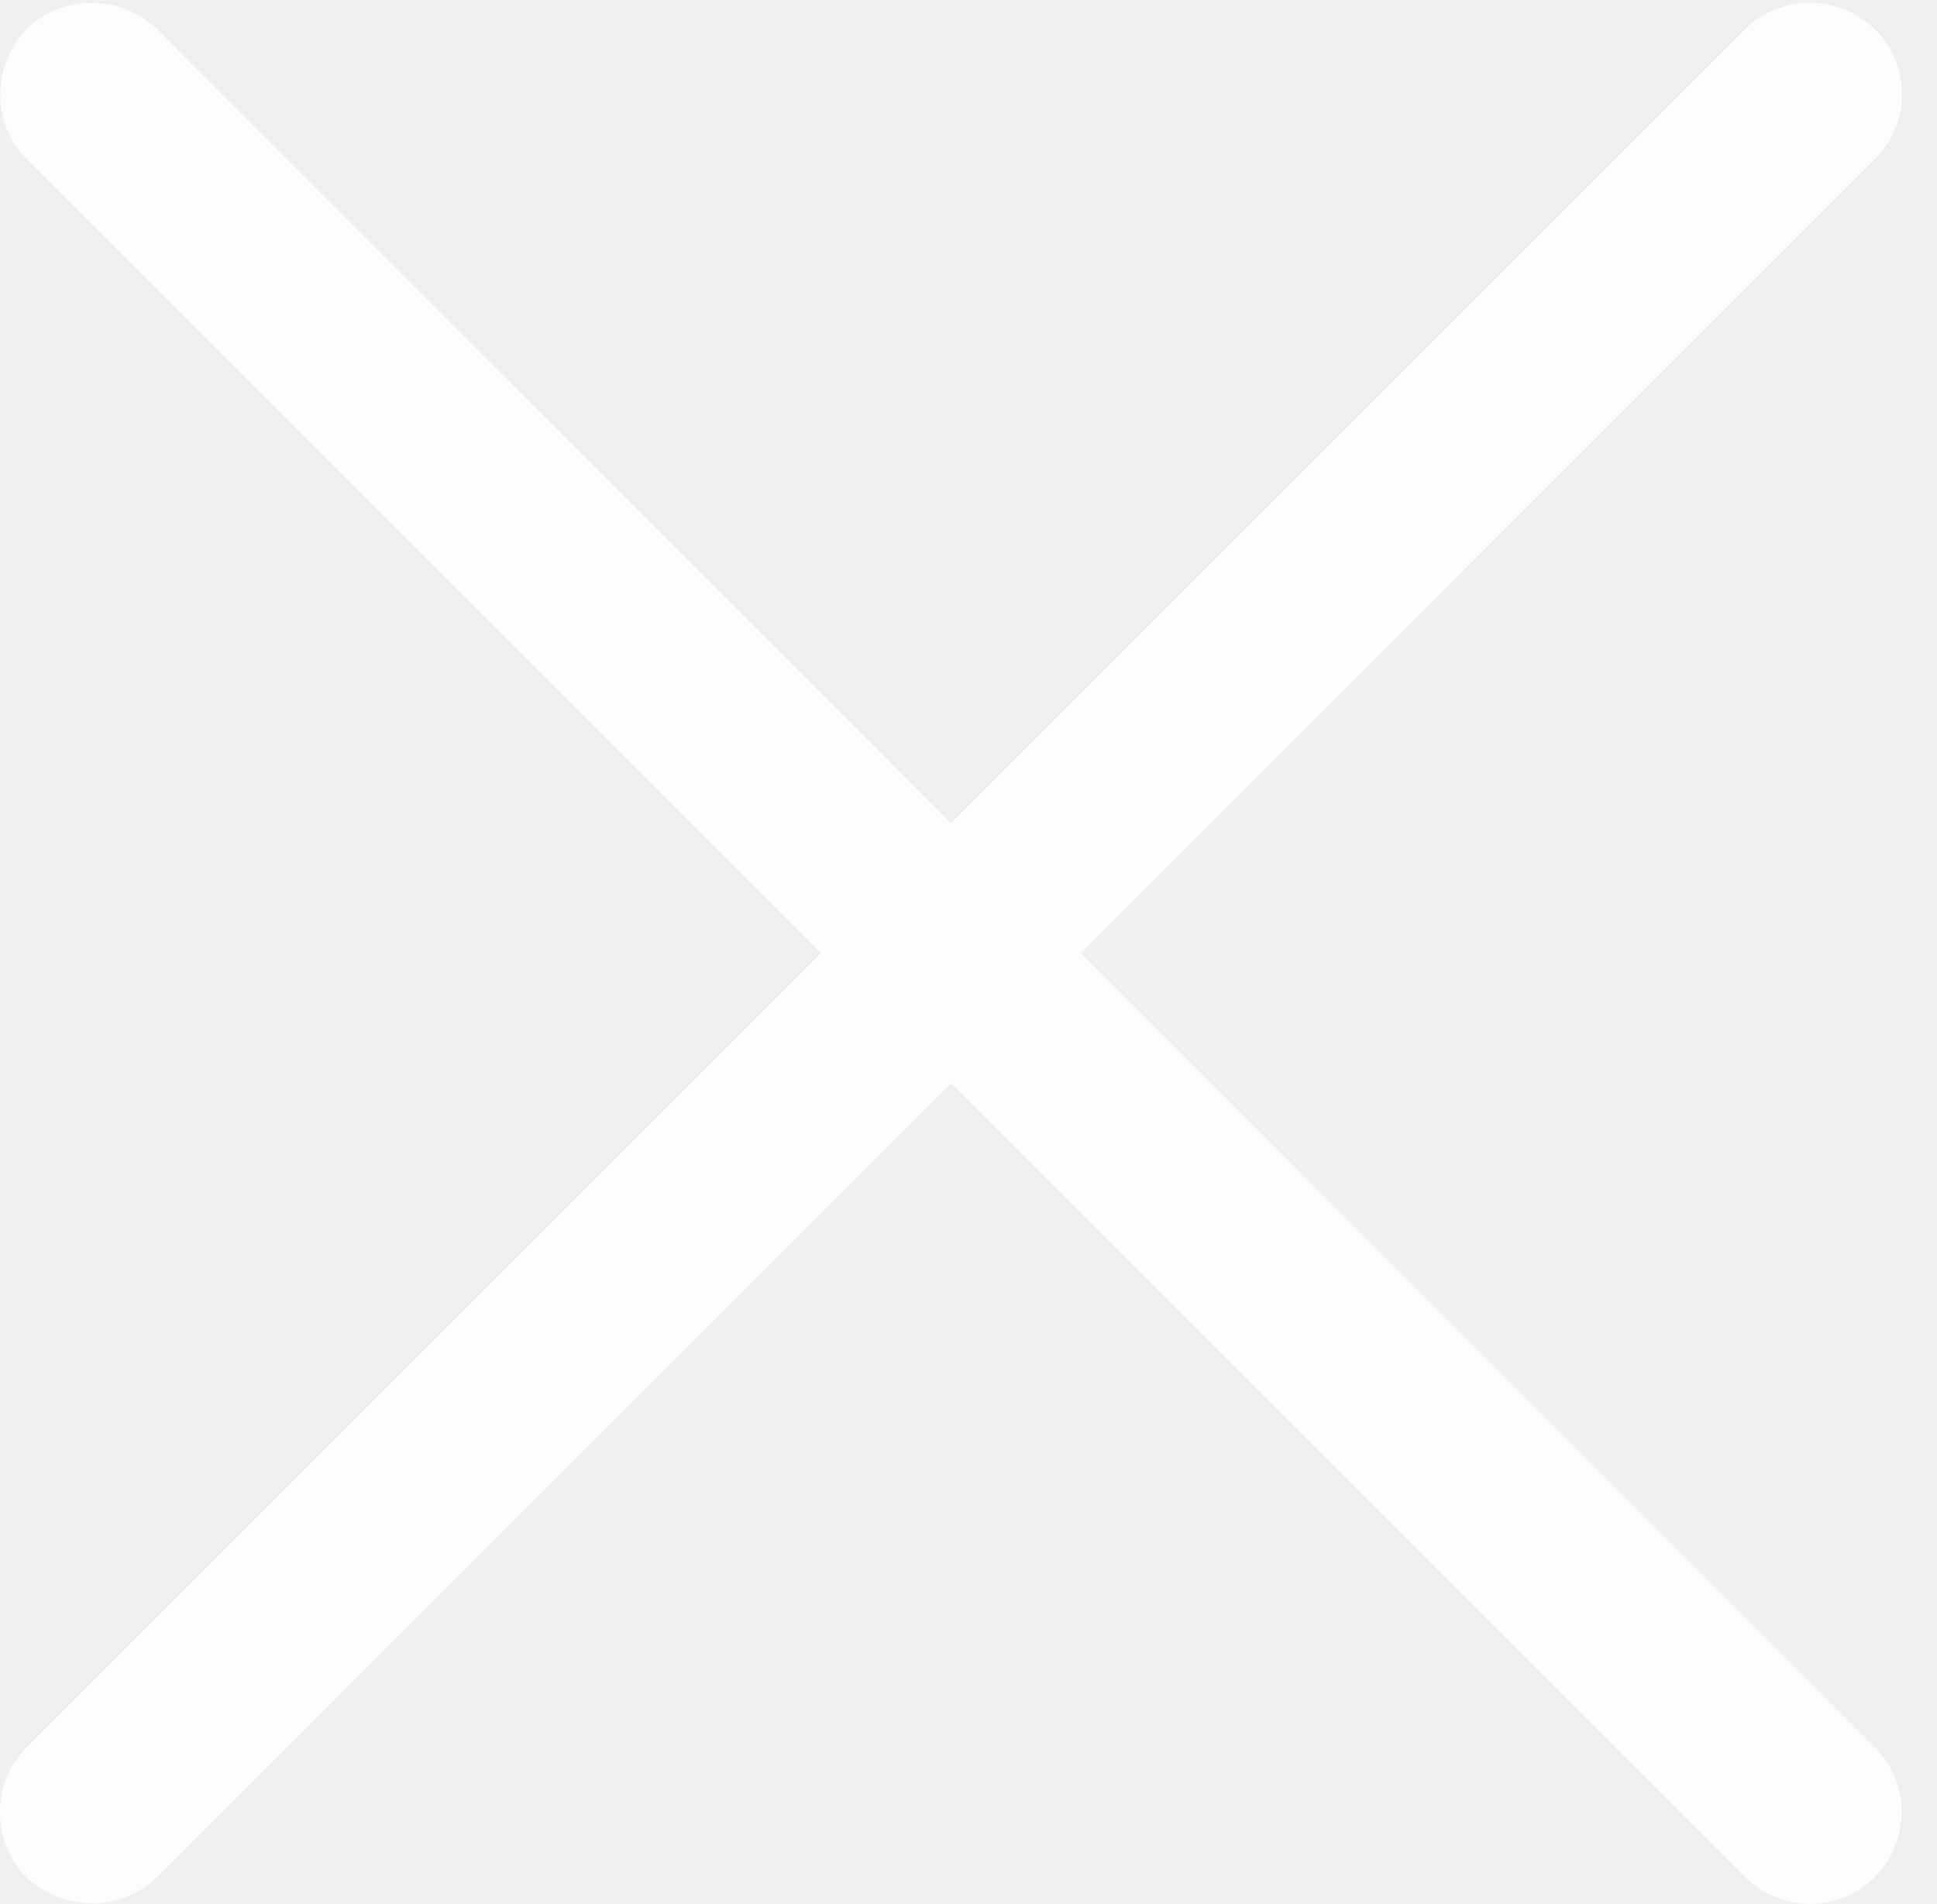
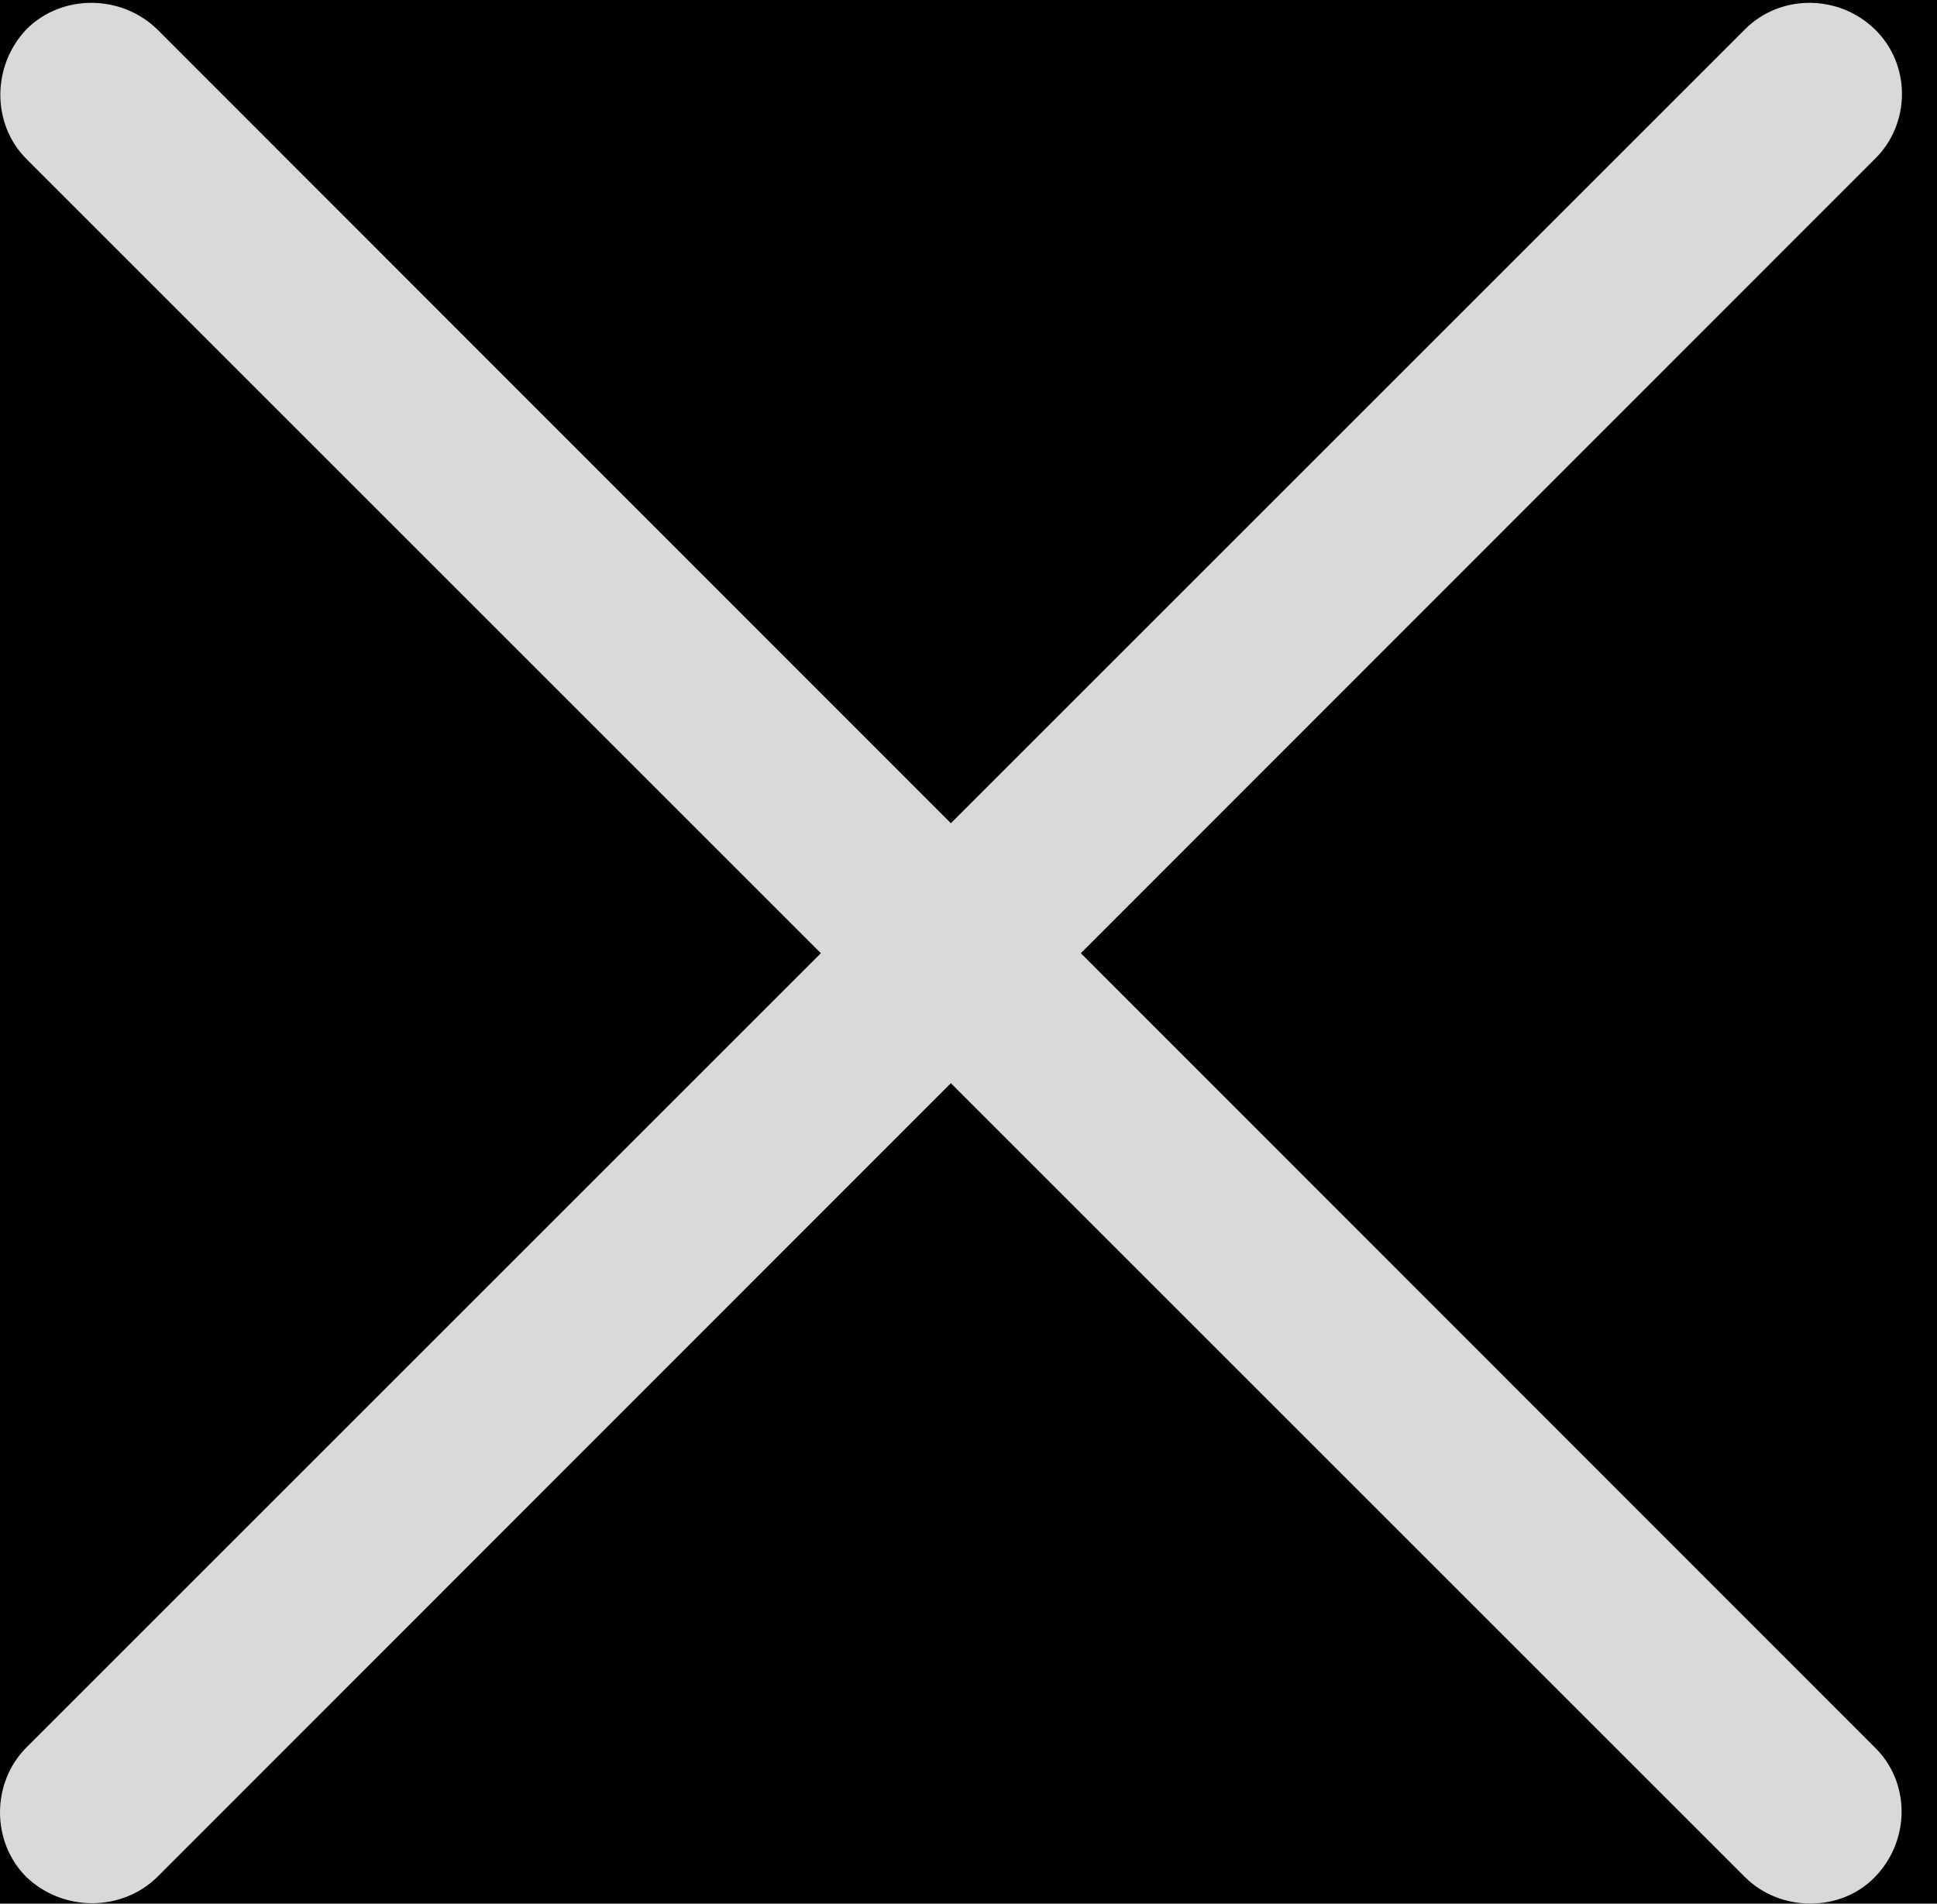
<svg xmlns="http://www.w3.org/2000/svg" version="1.1" viewBox="0 0 20.12 19.778">
  <g>
-     <rect height="19.778" opacity="0" width="20.12" x="0" y="0" />
+     <rect height="19.778" width="20.12" x="0" y="0" />
    <path d="M18.126 0.304L0.275 18.155C-0.087 18.517-0.096 19.132 0.275 19.503C0.656 19.864 1.261 19.864 1.632 19.503L19.474 1.652C19.845 1.29 19.855 0.675 19.474 0.304C19.103-0.057 18.497-0.067 18.126 0.304ZM19.474 18.155L1.632 0.304C1.261-0.057 0.646-0.067 0.275 0.304C-0.087 0.685-0.087 1.29 0.275 1.652L18.126 19.503C18.488 19.864 19.113 19.874 19.474 19.503C19.845 19.122 19.845 18.517 19.474 18.155Z" fill="white" fill-opacity="0.85" />
  </g>
</svg>
